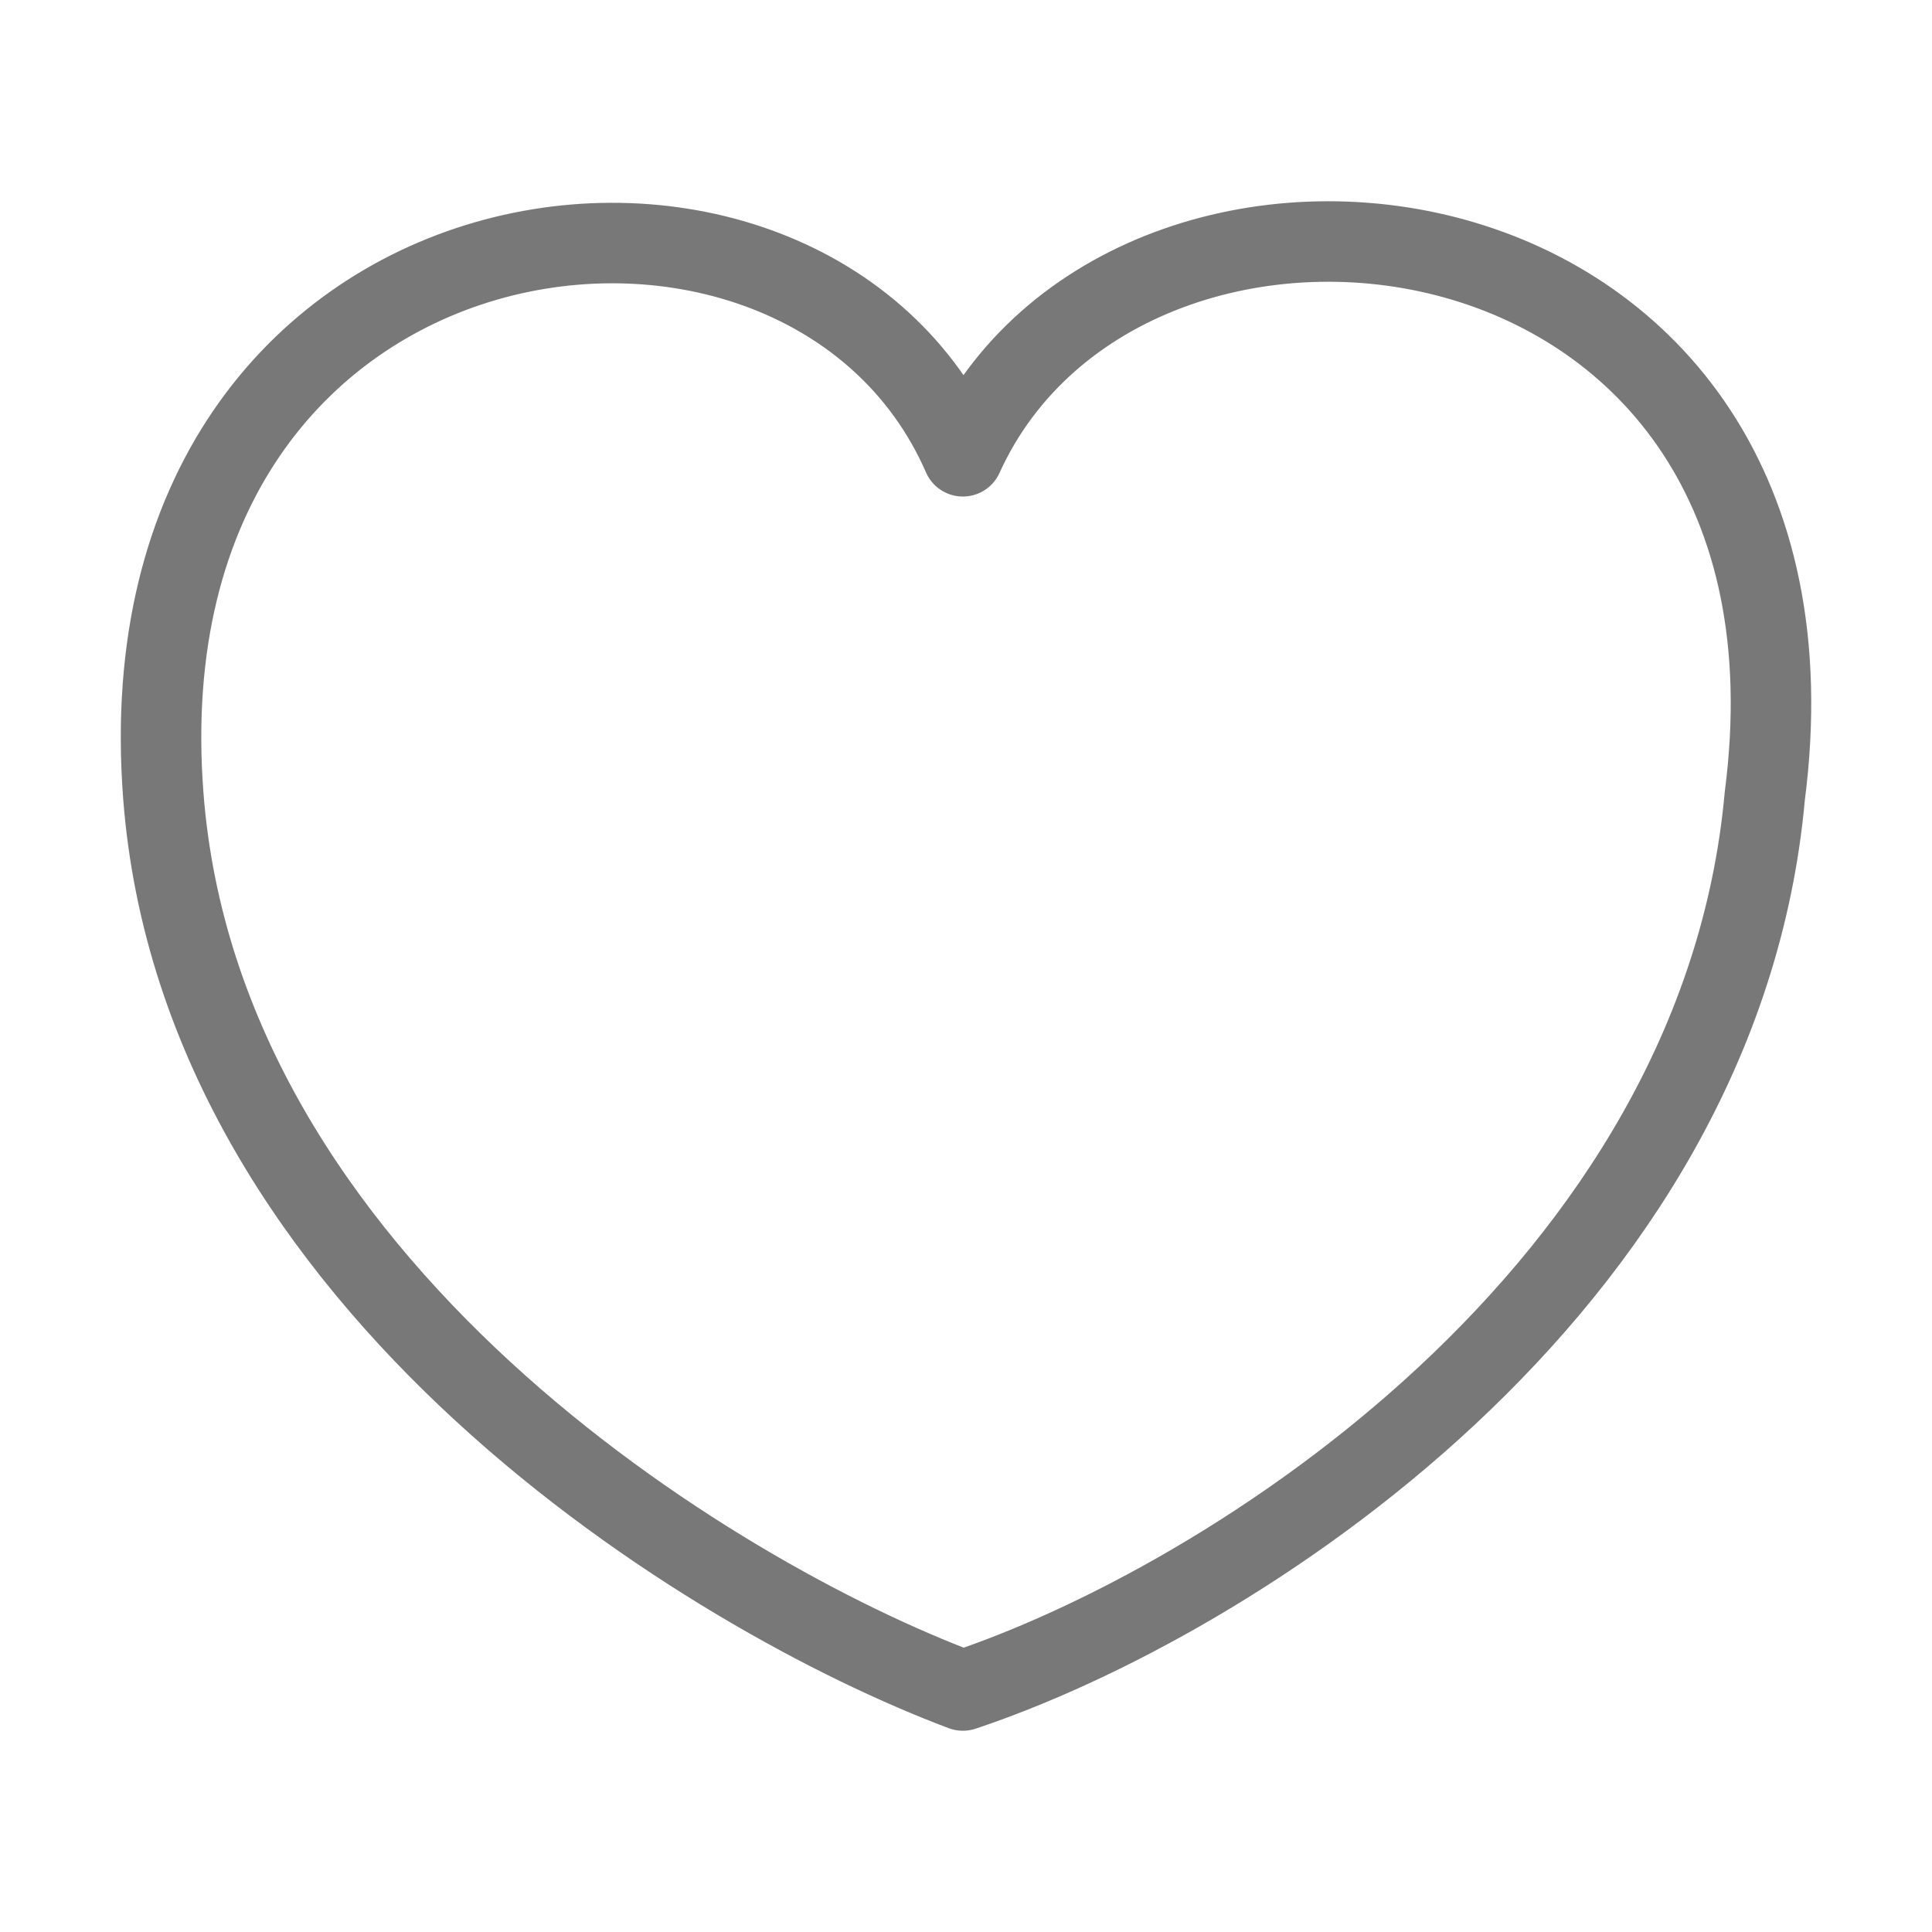
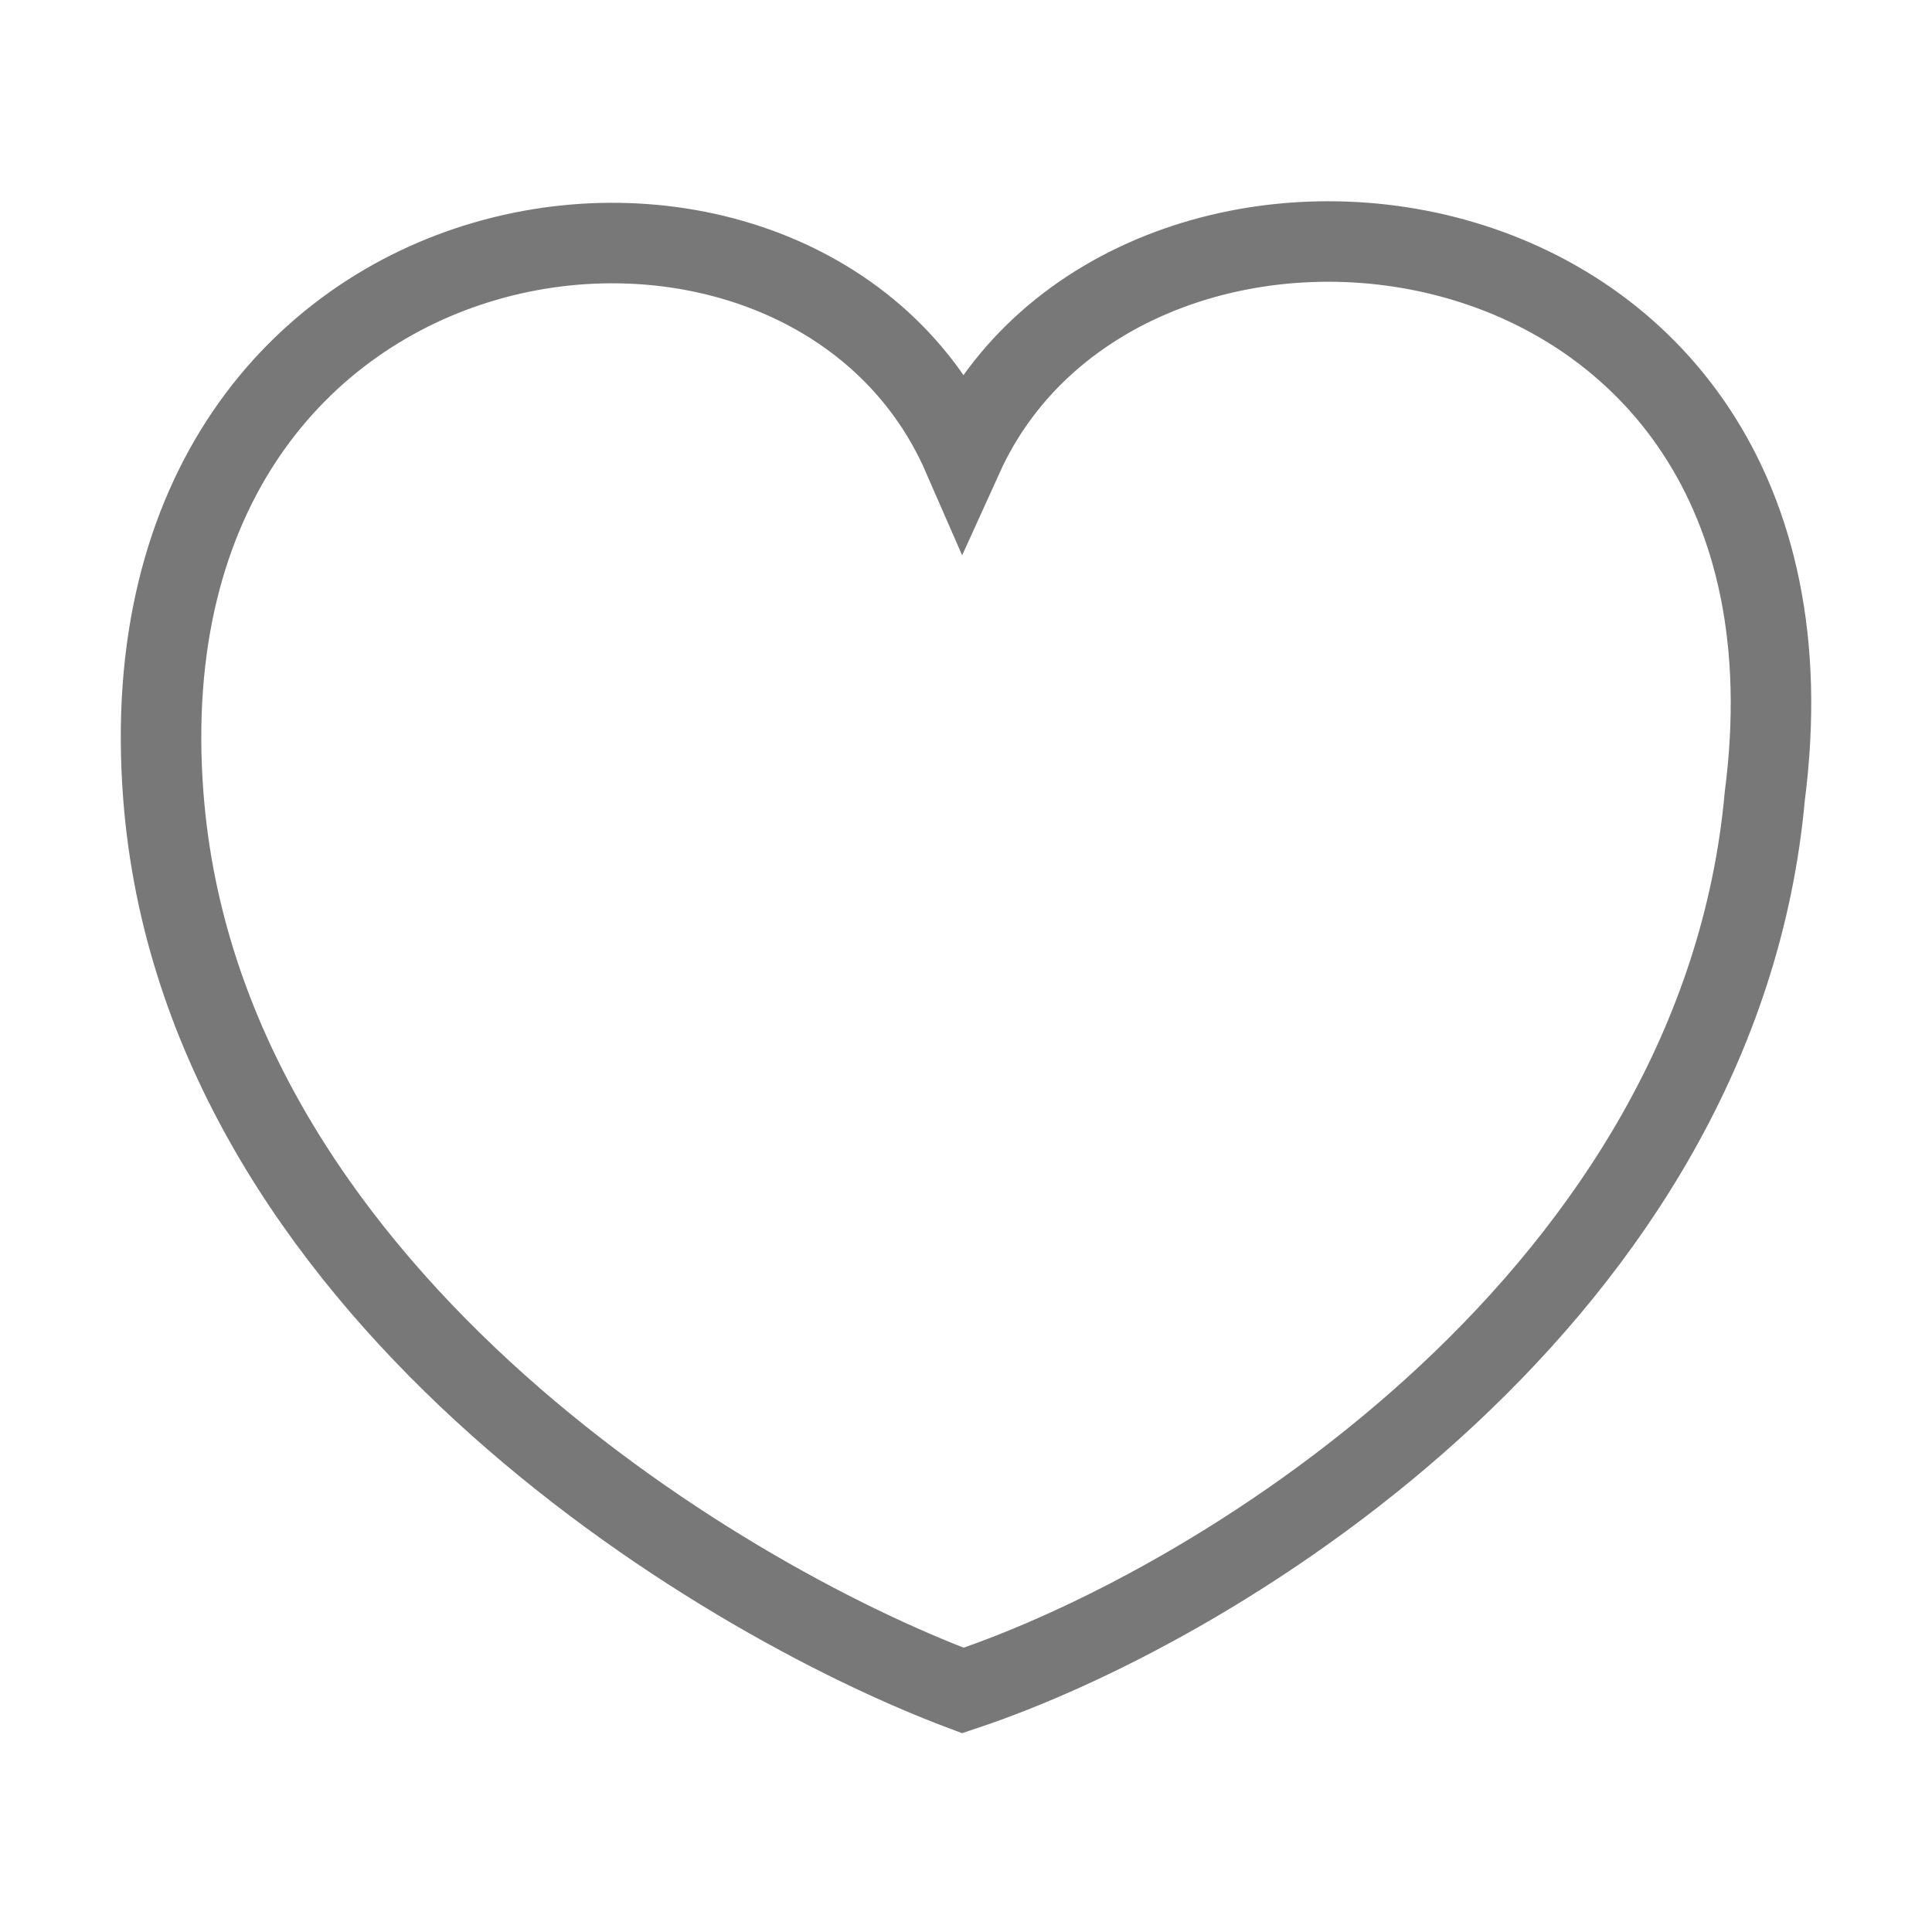
<svg xmlns="http://www.w3.org/2000/svg" width="24" height="24" viewBox="0 0 24 24" fill="none">
-   <path d="M2.029 9.888C2.496 15.97 8.845 19.83 11.961 21C15.282 19.895 21.37 16.028 21.923 9.888C22.916 2.216 14 1.172 11.961 5.668C10 1.172 1.444 2.285 2.029 9.888Z" stroke="#787878" stroke-linecap="round" stroke-linejoin="round" />
+   <path d="M2.029 9.888C2.496 15.97 8.845 19.83 11.961 21C15.282 19.895 21.37 16.028 21.923 9.888C22.916 2.216 14 1.172 11.961 5.668C10 1.172 1.444 2.285 2.029 9.888Z" stroke="#787878" strokeLinecap="round" strokeLinejoin="round" />
</svg>
